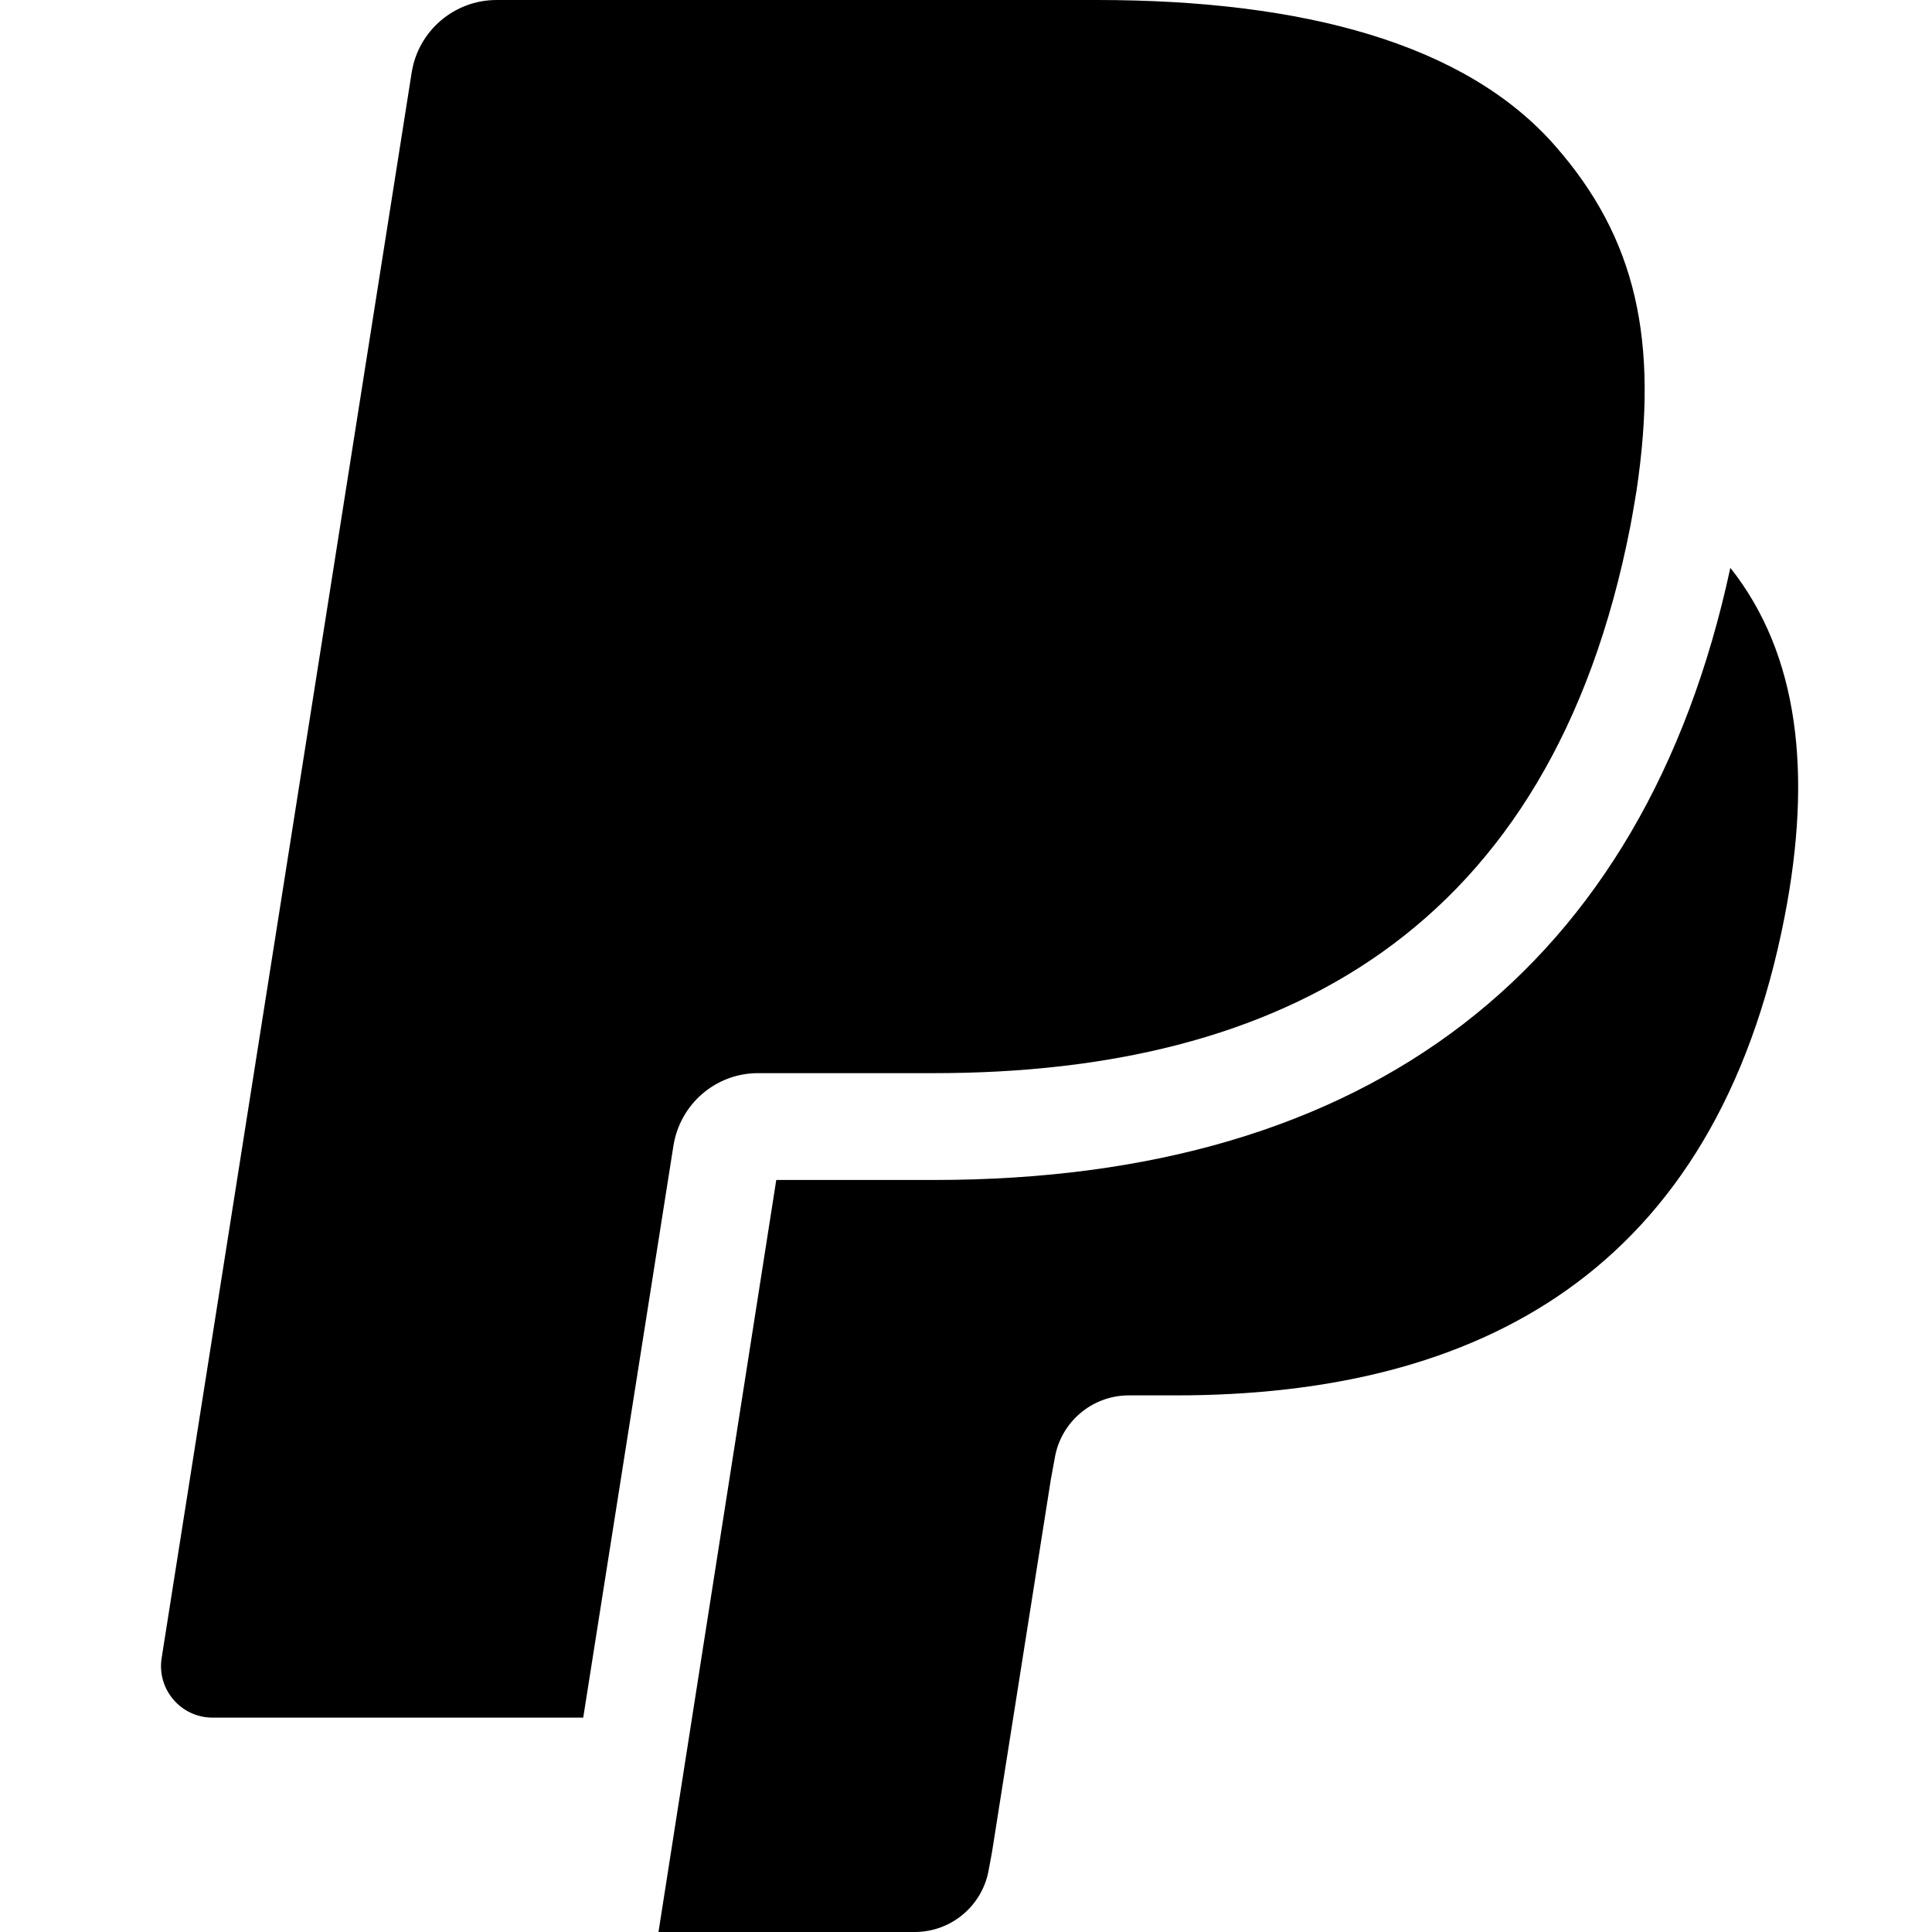
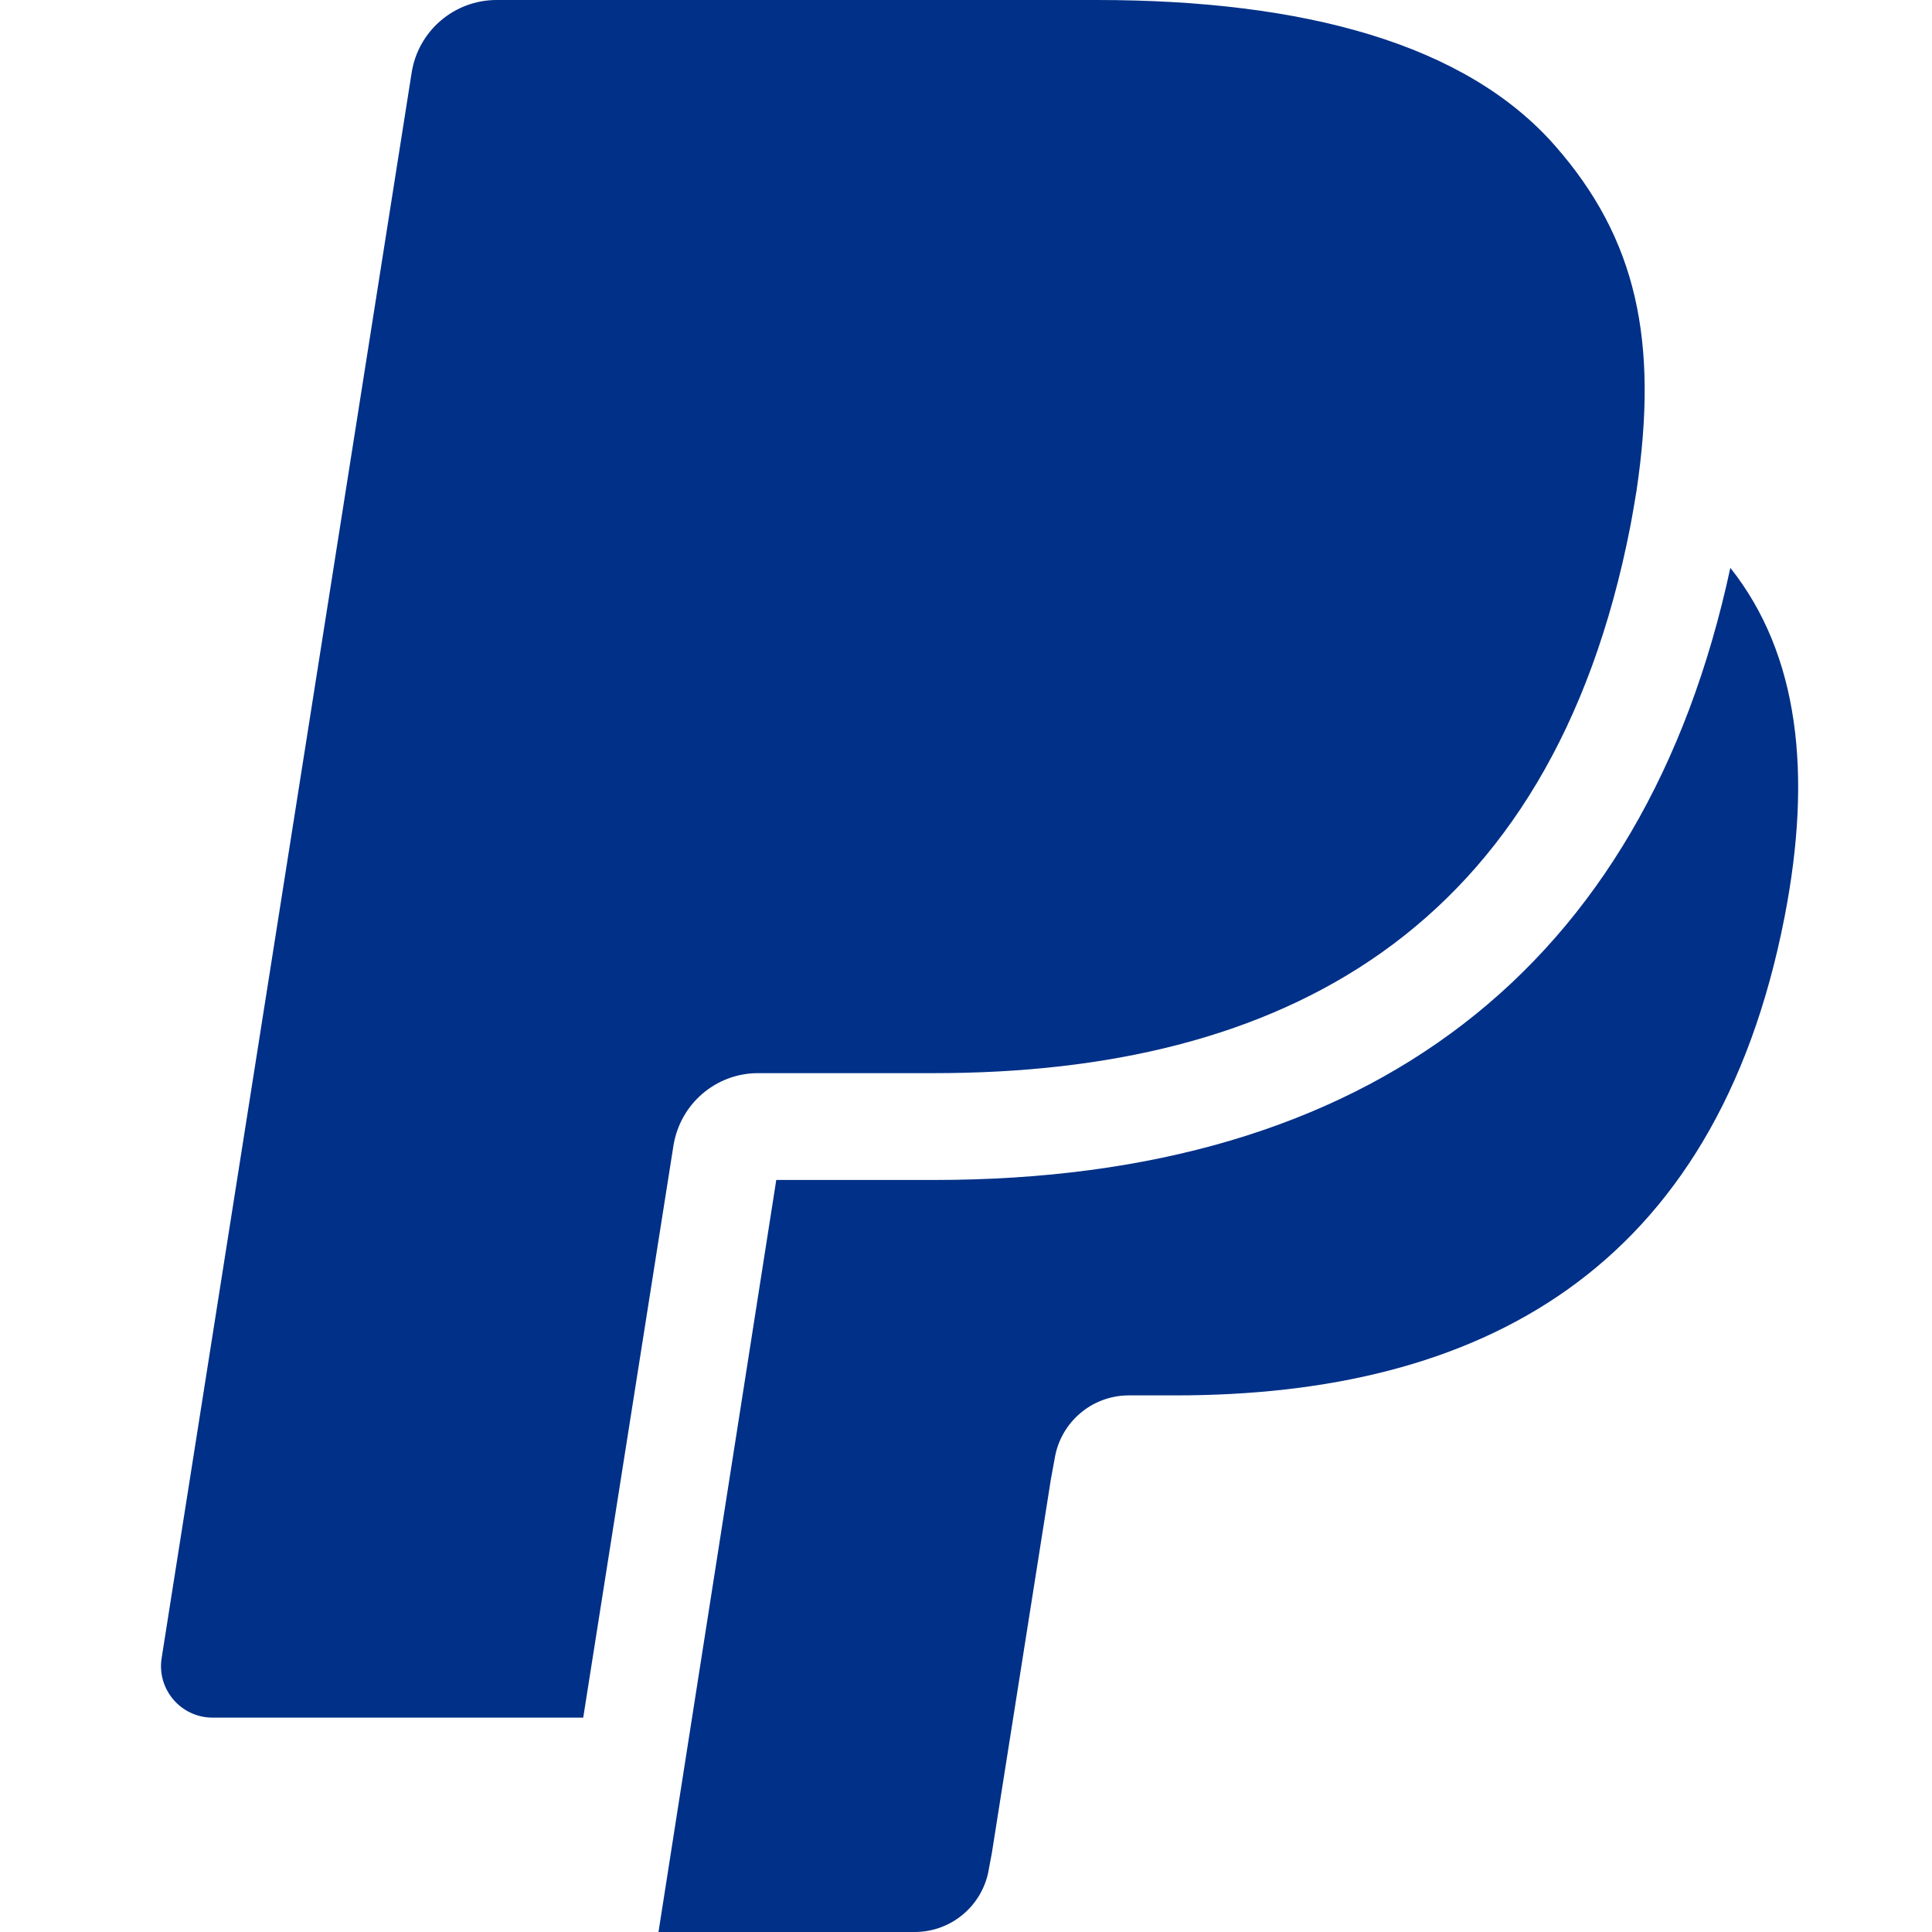
- <svg xmlns="http://www.w3.org/2000/svg" width="24" height="24" viewBox="0 0 24 24">
-   <path stroke="none" fill="#000000" fill-rule="evenodd" d="M21.495,7.054 C20.425,12.027 17.016,14.658 11.605,14.658 L9.643,14.658 L8.18,24 L11.362,24 C11.822,24 12.213,23.666 12.285,23.212 L12.322,23.014 L13.054,18.378 L13.101,18.122 C13.173,17.668 13.564,17.334 14.023,17.334 L14.604,17.334 C18.364,17.334 21.309,15.806 22.169,11.388 C22.514,9.615 22.348,8.129 21.495,7.054 M19.317,1.81 C18.206,0.543 16.197,0 13.627,0 L6.169,0 C5.643,0 5.196,0.383 5.114,0.901 L2.008,20.597 C1.947,20.986 2.247,21.337 2.641,21.337 L7.245,21.337 L8.402,14.002 L8.366,14.232 C8.448,13.714 8.892,13.331 9.417,13.331 L11.605,13.331 C15.904,13.331 19.269,11.585 20.253,6.535 C20.282,6.385 20.329,6.098 20.329,6.098 C20.608,4.229 20.327,2.96 19.317,1.81" />
+ <svg width="24" height="24" viewBox="0 0 24 24">
+   <path fill="#003087" fill-rule="evenodd" d="M21.495,7.054 C20.425,12.027 17.016,14.658 11.605,14.658 L9.643,14.658 L8.18,24 L11.362,24 C11.822,24 12.213,23.666 12.285,23.212 L12.322,23.014 L13.054,18.378 L13.101,18.122 C13.173,17.668 13.564,17.334 14.023,17.334 L14.604,17.334 C18.364,17.334 21.309,15.806 22.169,11.388 C22.514,9.615 22.348,8.129 21.495,7.054 M19.317,1.81 C18.206,0.543 16.197,0 13.627,0 L6.169,0 C5.643,0 5.196,0.383 5.114,0.901 L2.008,20.597 C1.947,20.986 2.247,21.337 2.641,21.337 L7.245,21.337 L8.402,14.002 L8.366,14.232 C8.448,13.714 8.892,13.331 9.417,13.331 L11.605,13.331 C15.904,13.331 19.269,11.585 20.253,6.535 C20.282,6.385 20.329,6.098 20.329,6.098 C20.608,4.229 20.327,2.96 19.317,1.81" />
</svg>
